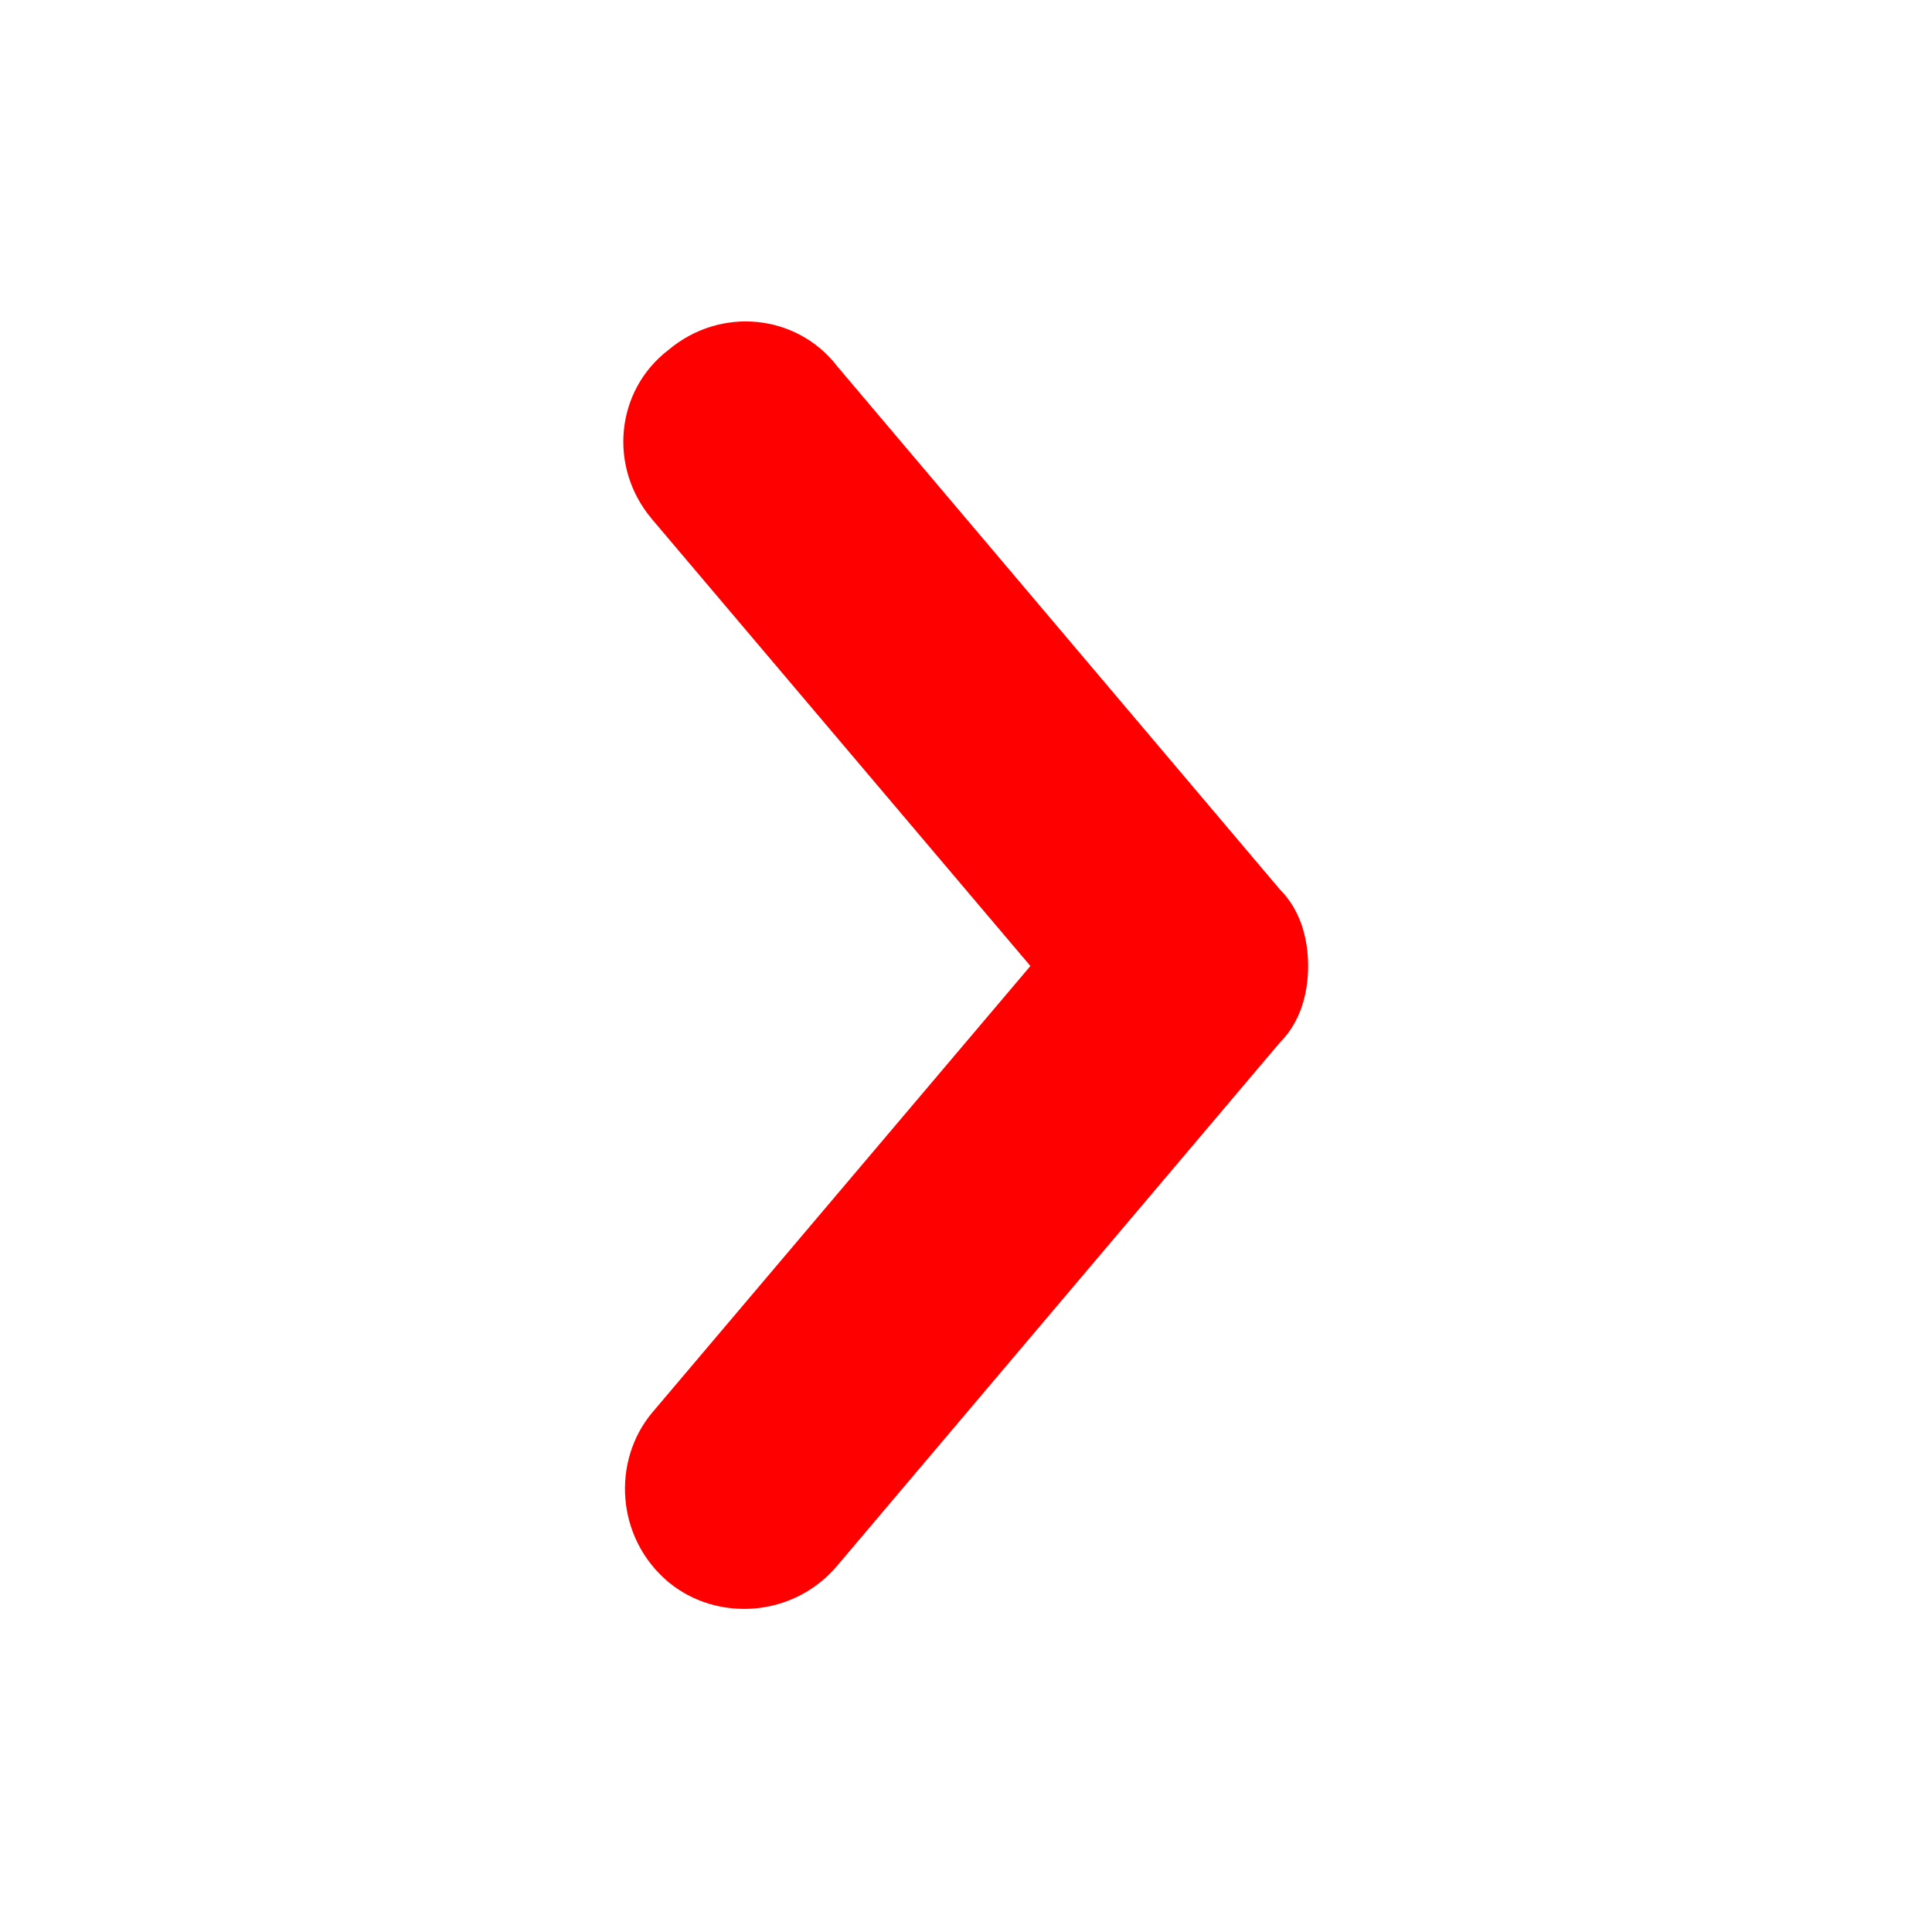
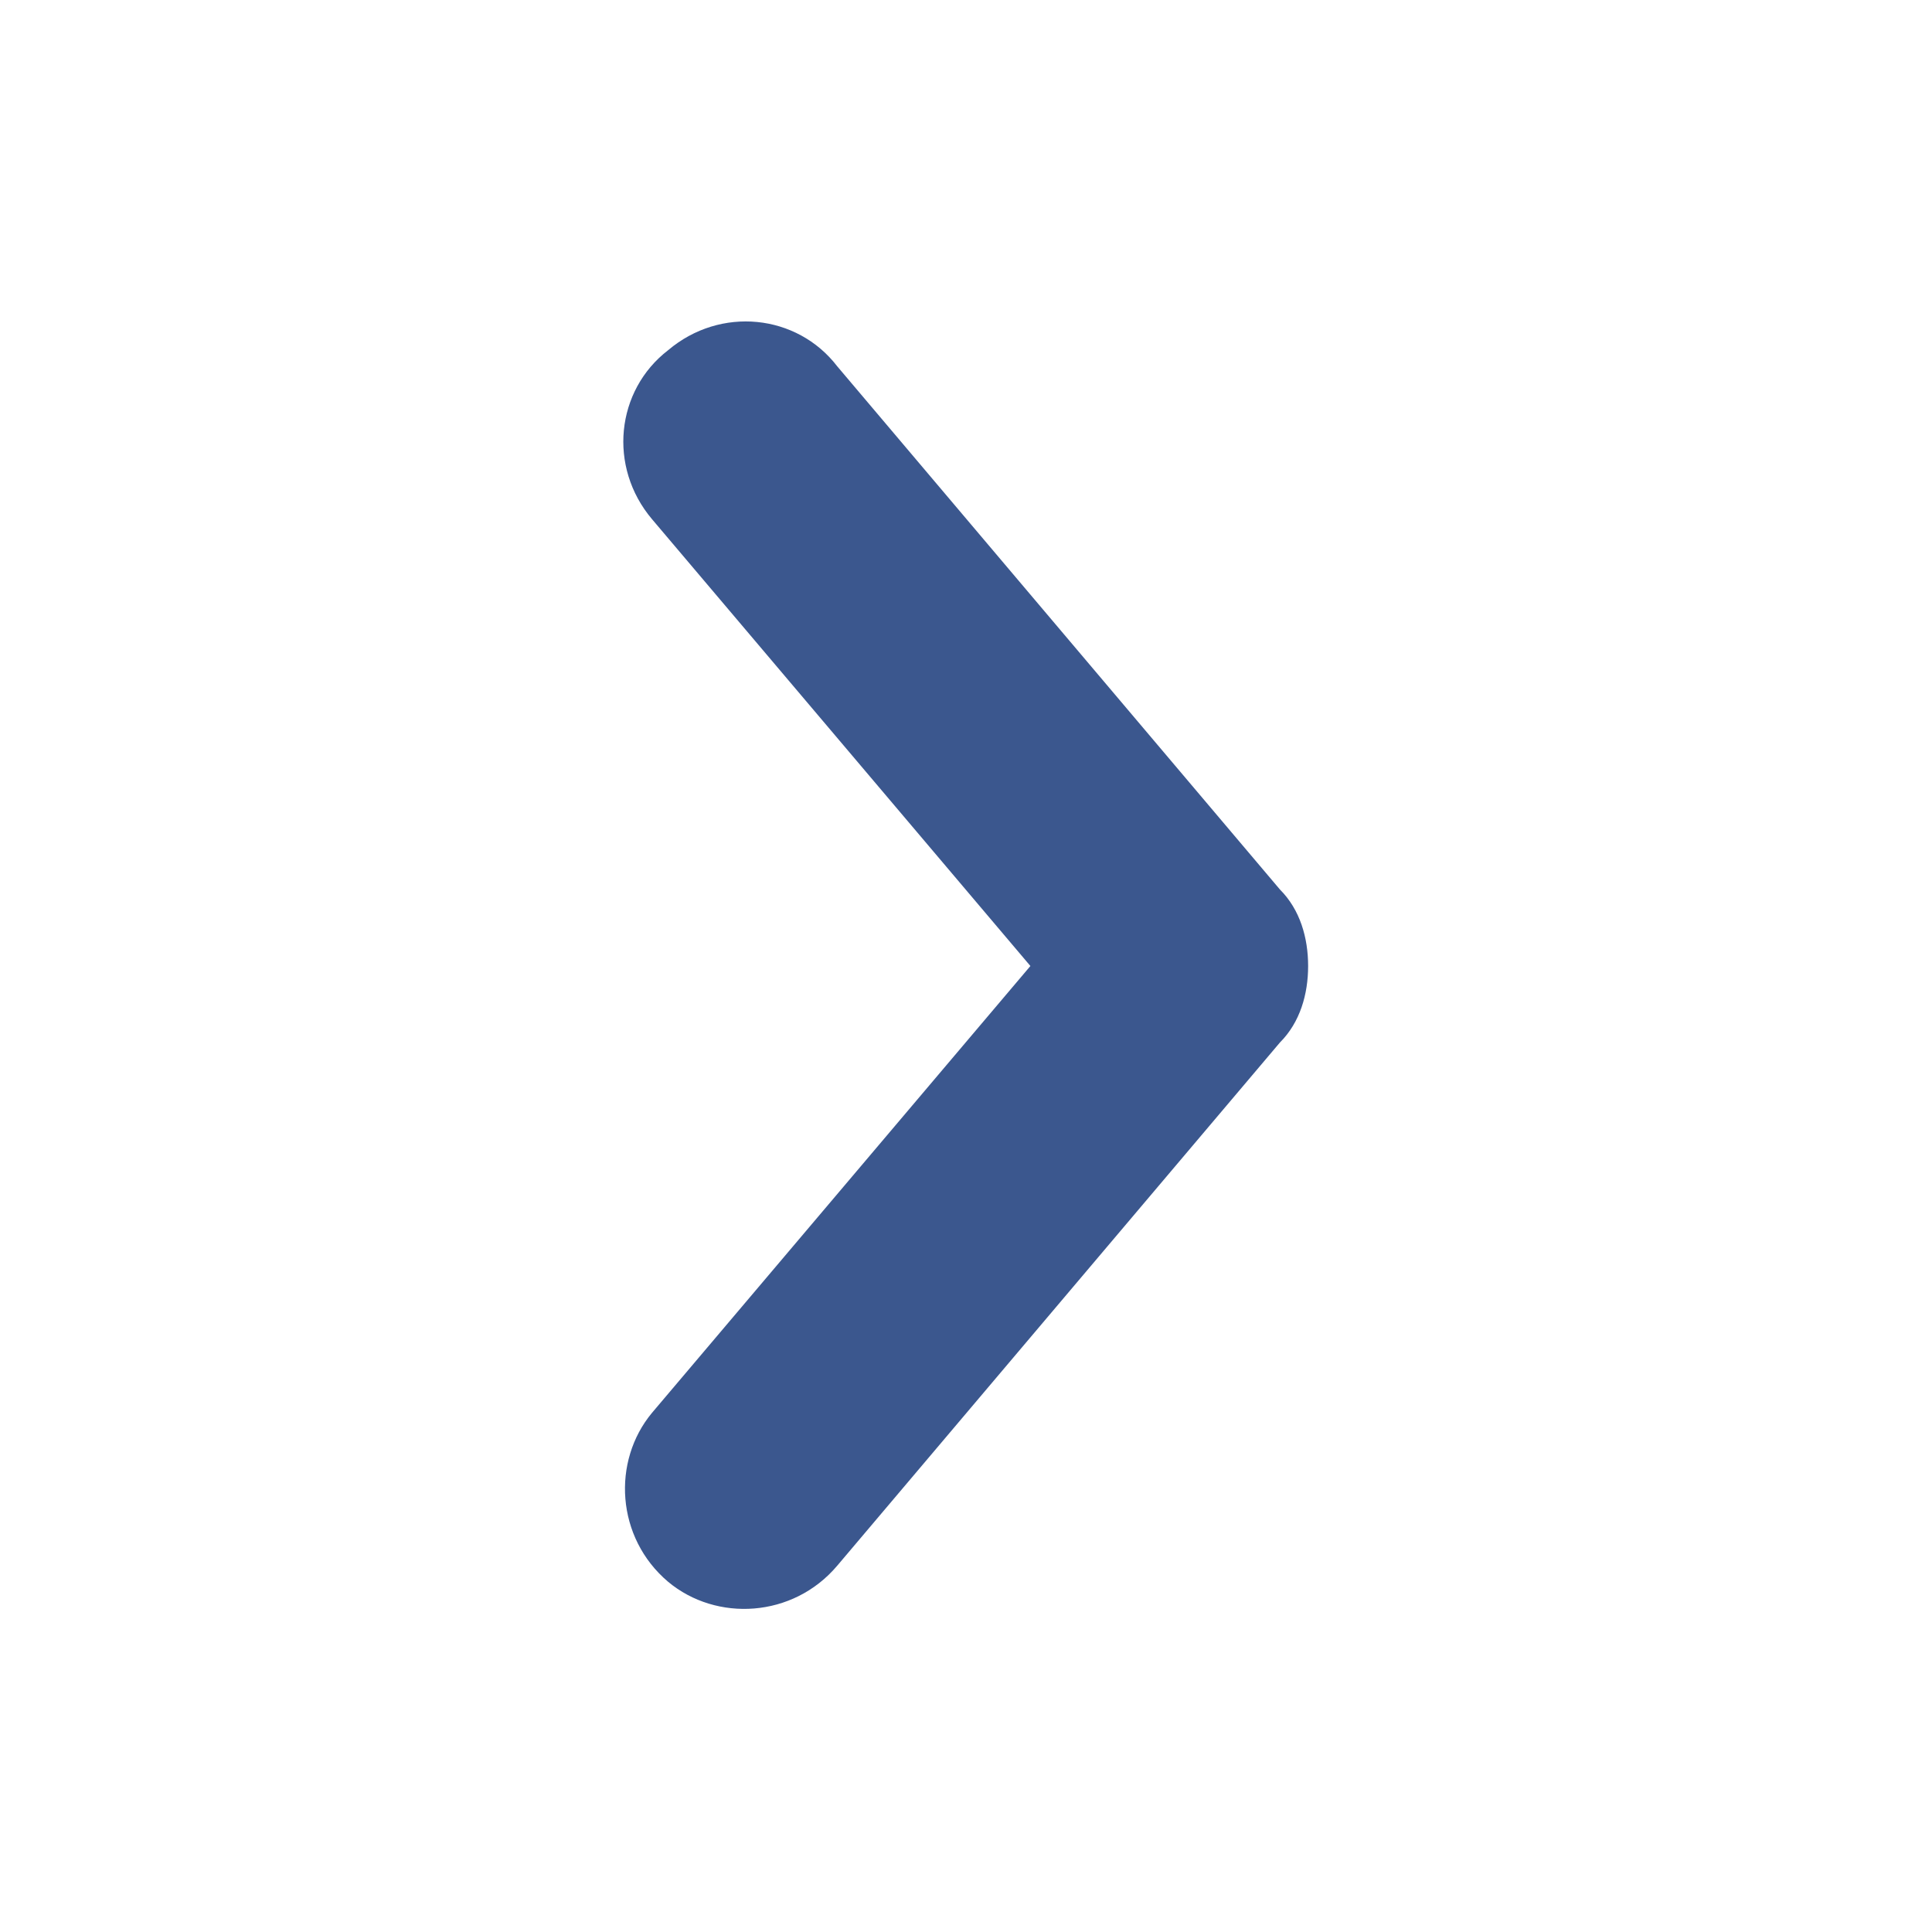
<svg xmlns="http://www.w3.org/2000/svg" class="svg-icon" style="width: 1em; height: 1em;vertical-align: middle;fill: currentColor;overflow: hidden;" viewBox="0 0 1024 1024" version="1.1">
-   <path d="M693.333 512c0 14.933-4.267 29.867-14.933 40.533l-234.667 277.333c-23.467 27.733-64 29.867-89.6 8.533-27.733-23.467-29.867-64-8.533-89.6L546.133 512l-200.533-236.8c-23.467-27.733-19.2-68.267 8.533-89.6 27.733-23.467 68.267-19.2 89.6 8.533l234.667 277.333c10.667 10.667 14.933 25.6 14.933 40.533z" fill="red" />
+   <path d="M693.333 512c0 14.933-4.267 29.867-14.933 40.533l-234.667 277.333c-23.467 27.733-64 29.867-89.6 8.533-27.733-23.467-29.867-64-8.533-89.6L546.133 512l-200.533-236.8c-23.467-27.733-19.2-68.267 8.533-89.6 27.733-23.467 68.267-19.2 89.6 8.533l234.667 277.333c10.667 10.667 14.933 25.6 14.933 40.533z" fill="#3B578E" />
</svg>
